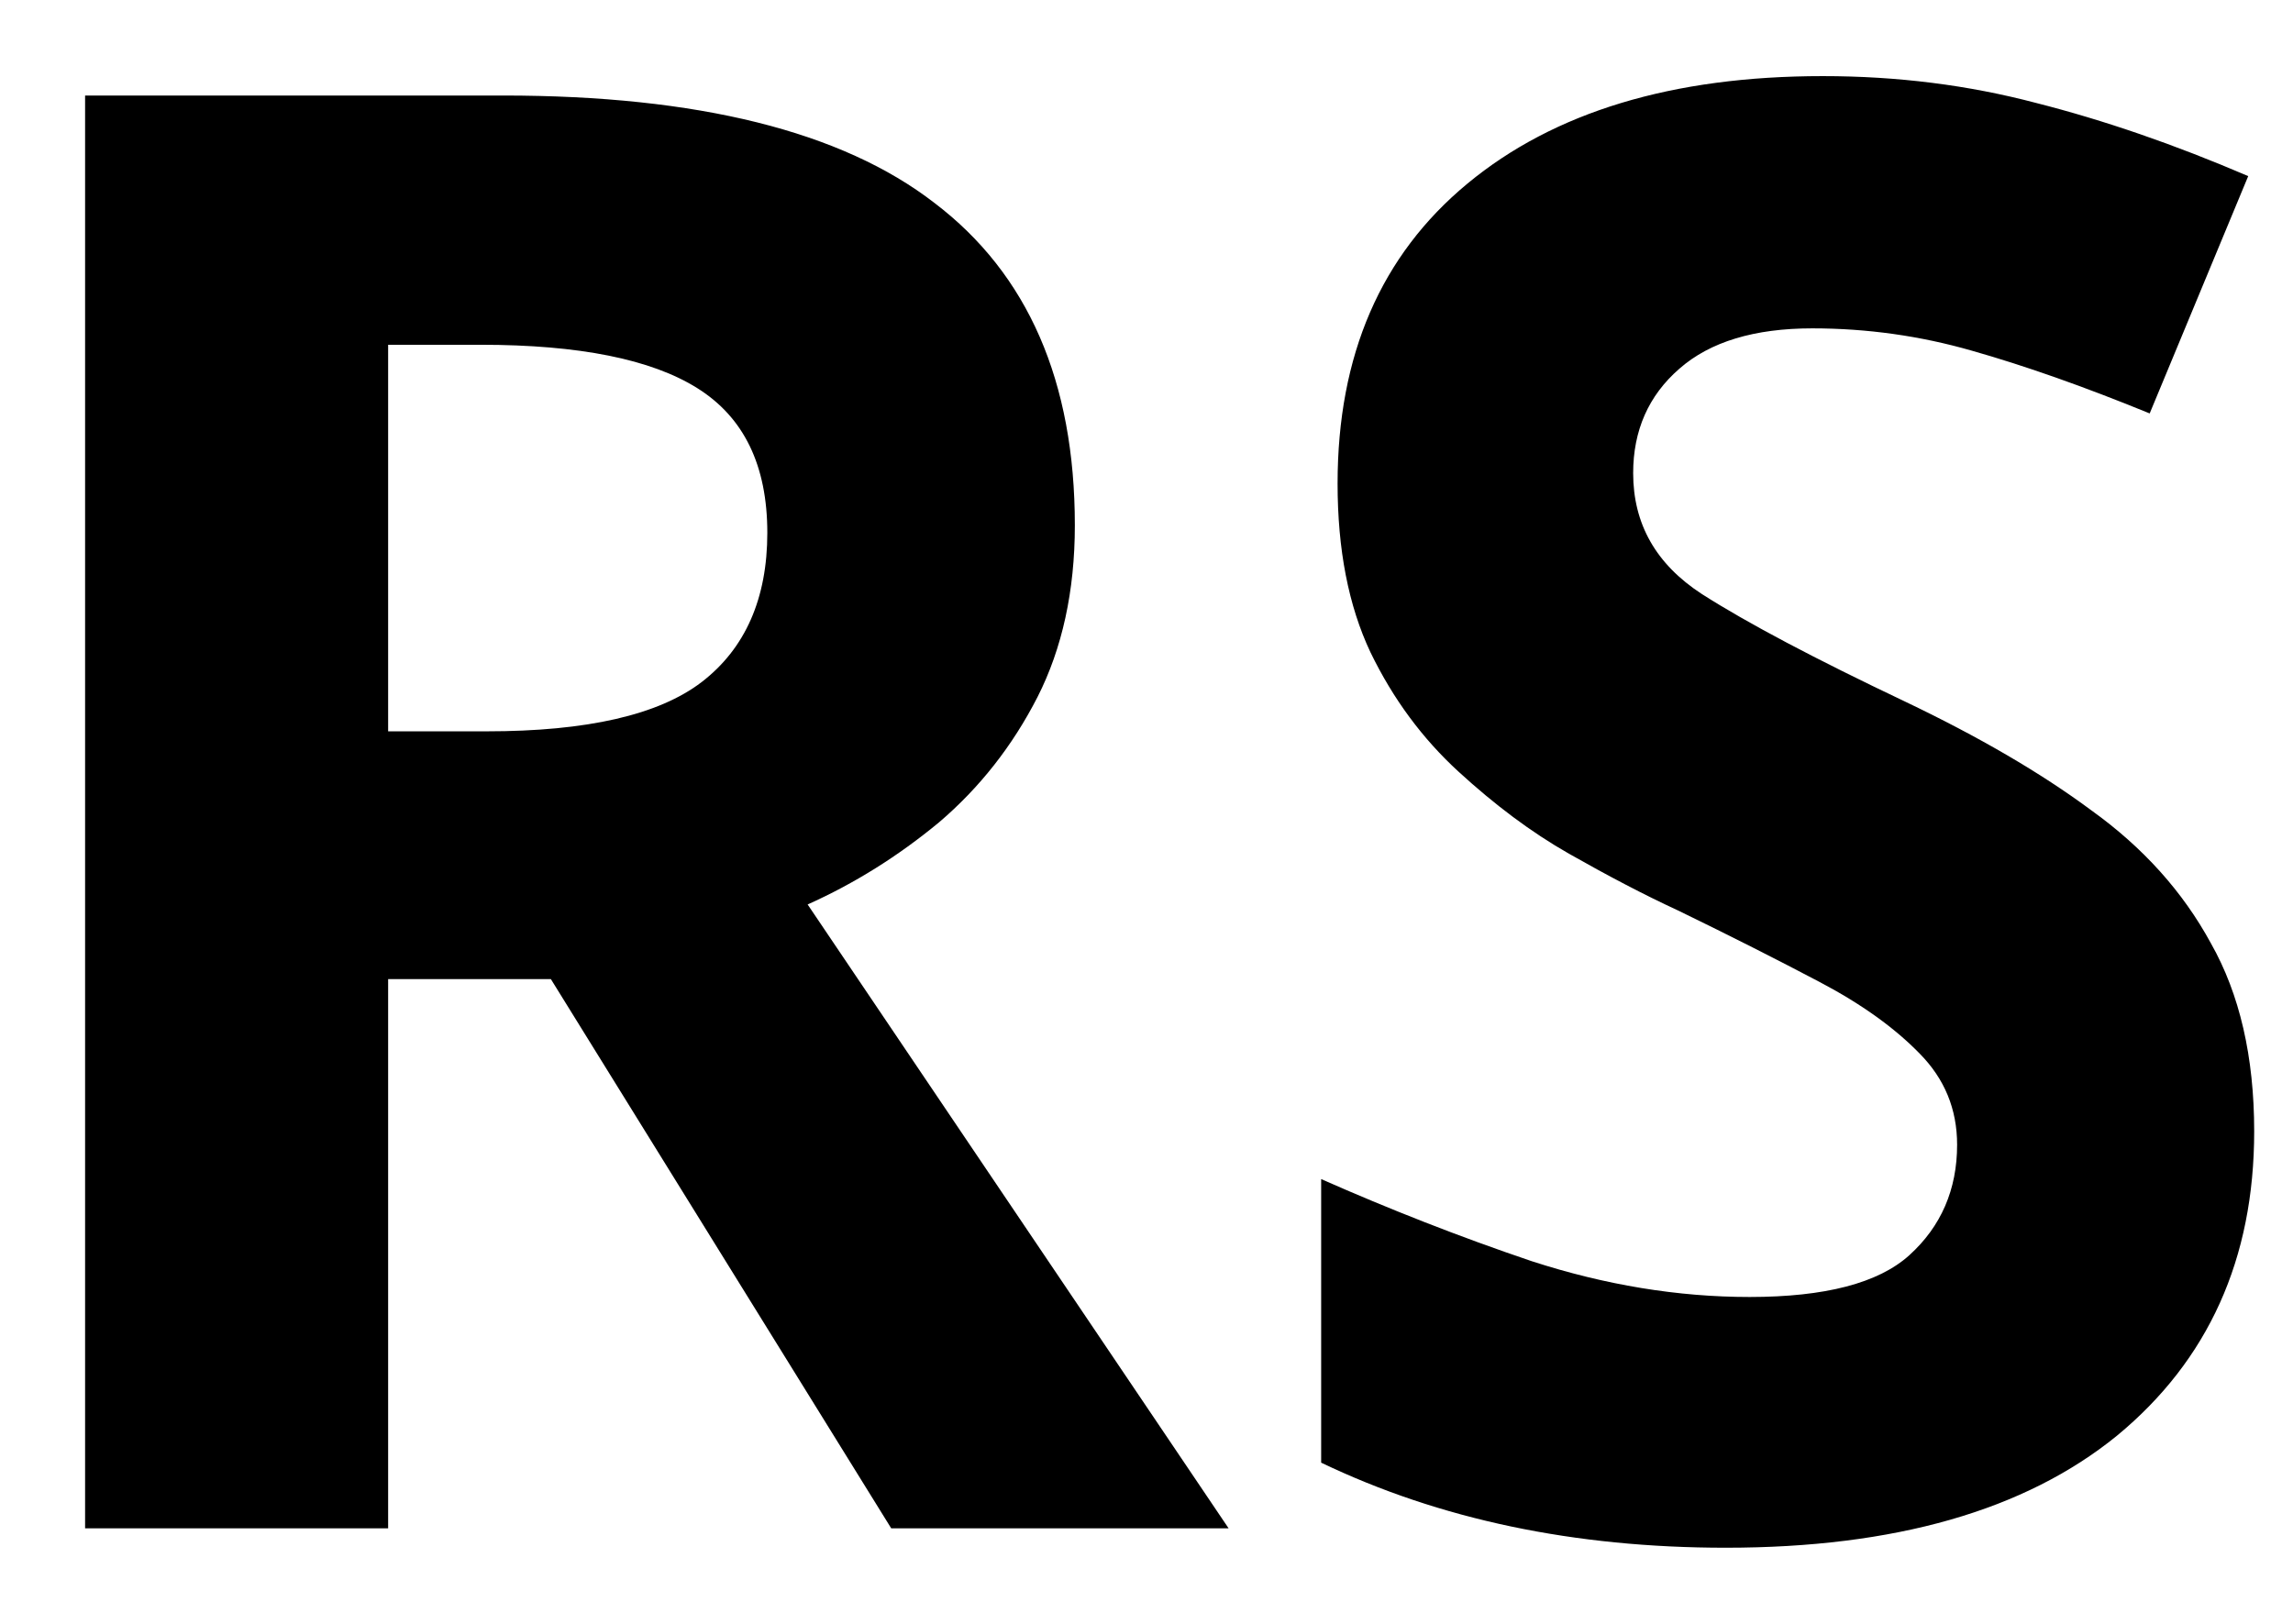
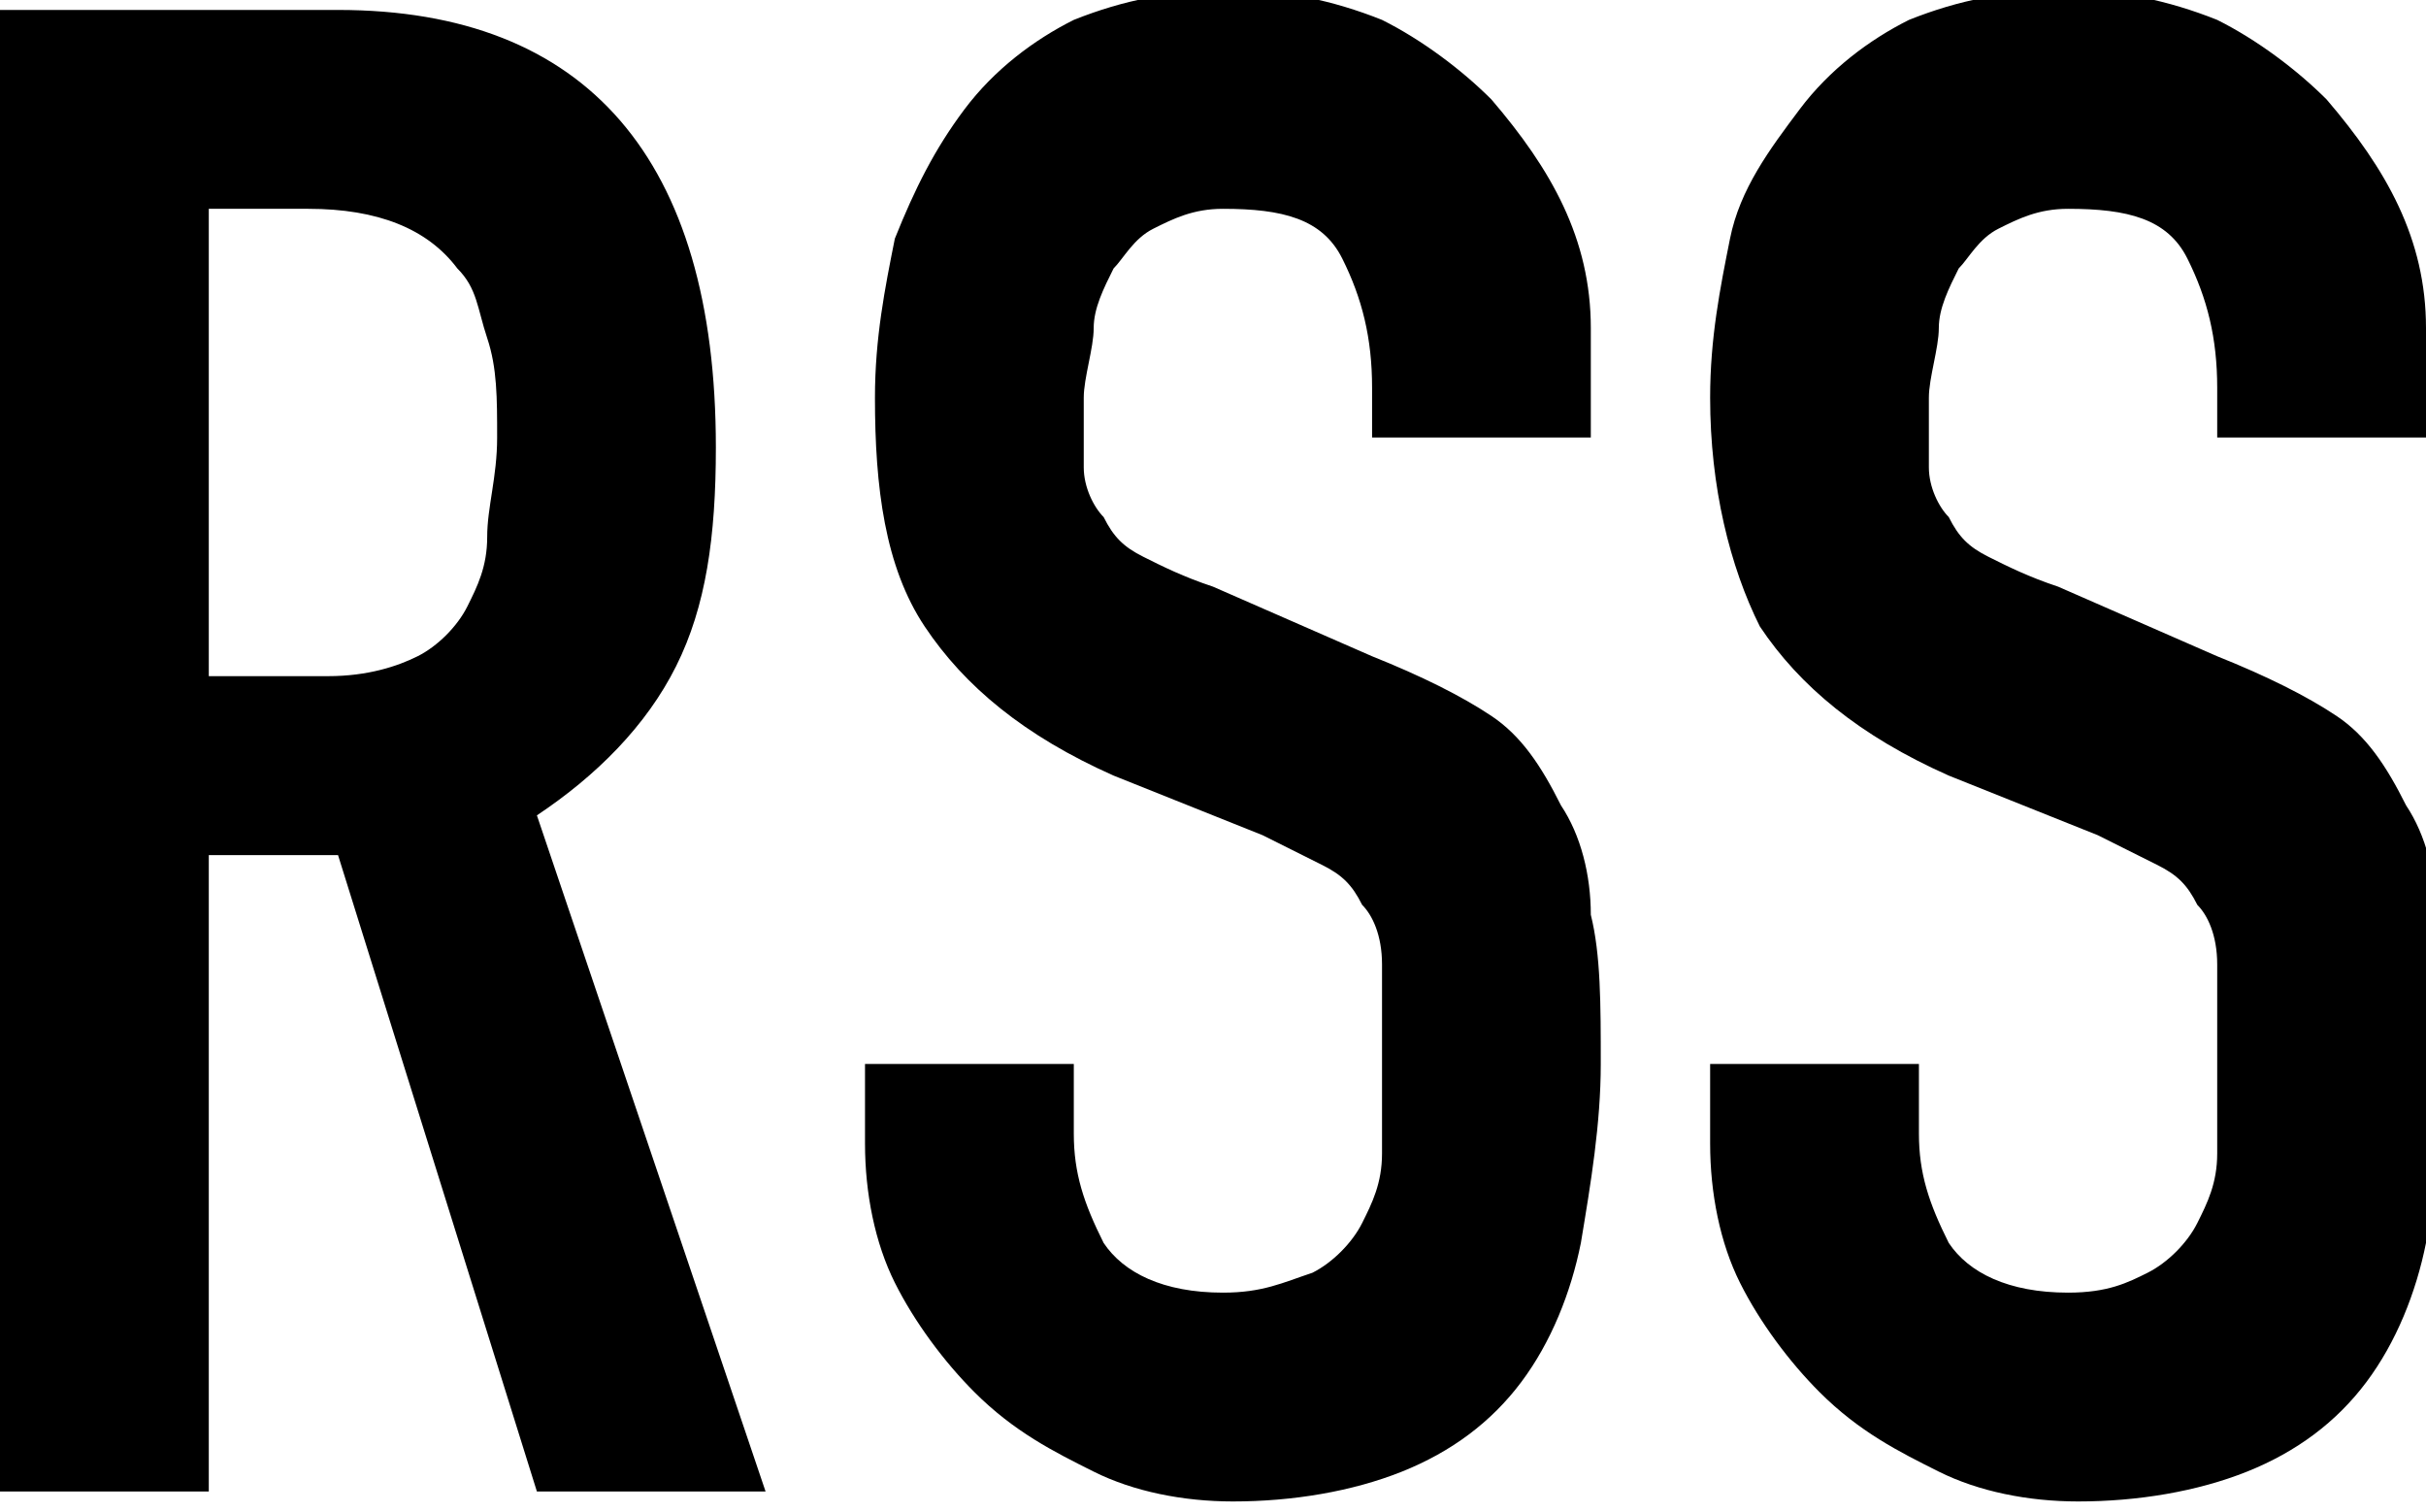
- <svg xmlns="http://www.w3.org/2000/svg" width="24px" height="17px" viewBox="0 0 24 17" version="1.1">
-   <g id="Page-1" stroke="none" stroke-width="1" fill="none" fill-rule="evenodd" font-family="DINCondensed-Bold, DIN Condensed" font-size="21" font-style="condensed" font-weight="bold">
-     <g id="header" transform="translate(-1113, -33)" fill="currentColor">
-       <text id="RSS">
-         <tspan x="1112.001" y="49">RSS</tspan>
-       </text>
-     </g>
+ <svg xmlns="http://www.w3.org/2000/svg" viewBox="0 0 24.4 15.2" style="enable-background:new 0 0 24.4 15.2" xml:space="preserve">
+   <g style="enable-background:new">
+     <path d="M0 15.1V.1h3.4c2.5 0 3.8 1.5 3.8 4.4 0 .9-.1 1.6-.4 2.2-.3.6-.8 1.1-1.4 1.5L7.7 15H5.4l-2-6.4H2.1V15H0zm2.1-13v4.7h1.2c.4 0 .7-.1.9-.2.2-.1.4-.3.5-.5.1-.2.2-.4.2-.7s.1-.6.1-1 0-.7-.1-1-.1-.5-.3-.7c-.3-.4-.8-.6-1.5-.6h-1zM15.9 4.4h-2.1v-.5c0-.5-.1-.9-.3-1.3-.2-.4-.6-.5-1.2-.5-.3 0-.5.1-.7.2-.2.1-.3.3-.4.4-.1.2-.2.4-.2.6s-.1.5-.1.7v.7c0 .2.1.4.2.5.1.2.2.3.4.4.2.1.4.2.7.3l1.6.7c.5.2.9.4 1.2.6.3.2.5.5.7.9.2.3.3.7.3 1.1.1.4.1.9.1 1.5s-.1 1.2-.2 1.8c-.1.5-.3 1-.6 1.4-.3.4-.7.7-1.2.9s-1.1.3-1.7.3c-.5 0-1-.1-1.4-.3-.4-.2-.8-.4-1.2-.8-.3-.3-.6-.7-.8-1.1s-.3-.9-.3-1.4v-.8h2.1v.7c0 .4.1.7.3 1.1.2.3.6.5 1.2.5.4 0 .6-.1.9-.2.2-.1.4-.3.5-.5.1-.2.2-.4.2-.7V9.7c0-.3-.1-.5-.2-.6-.1-.2-.2-.3-.4-.4l-.6-.3-1.5-.6c-.9-.4-1.5-.9-1.9-1.5S8.8 4.9 8.8 4c0-.6.1-1.1.2-1.6.2-.5.4-.9.7-1.3.3-.4.7-.7 1.1-.9.5-.2 1-.3 1.6-.3.5 0 1 .1 1.5.3.4.2.8.5 1.1.8.6.7 1 1.4 1 2.3v1.1zM24.4 4.4h-2.1v-.5c0-.5-.1-.9-.3-1.3-.2-.4-.6-.5-1.2-.5-.3 0-.5.1-.7.2-.2.1-.3.3-.4.4-.1.2-.2.4-.2.6 0 .2-.1.5-.1.7v.7c0 .2.1.4.2.5.1.2.2.3.4.4s.4.2.7.3l1.6.7c.5.2.9.4 1.2.6.3.2.5.5.7.9.2.3.3.7.3 1.1.1.4.1.9.1 1.5s-.1 1.2-.2 1.8c-.1.5-.3 1-.6 1.4-.3.4-.7.7-1.2.9-.5.2-1.1.3-1.7.3-.5 0-1-.1-1.4-.3-.4-.2-.8-.4-1.2-.8-.3-.3-.6-.7-.8-1.1-.2-.4-.3-.9-.3-1.4v-.8h2.1v.7c0 .4.1.7.3 1.1.2.3.6.5 1.2.5.4 0 .6-.1.8-.2.2-.1.4-.3.5-.5.1-.2.2-.4.2-.7V9.7c0-.3-.1-.5-.2-.6-.1-.2-.2-.3-.4-.4l-.6-.3-1.5-.6c-.9-.4-1.5-.9-1.9-1.5-.3-.6-.5-1.4-.5-2.3 0-.6.1-1.1.2-1.6s.4-.9.7-1.3c.3-.4.7-.7 1.1-.9.5-.2 1-.3 1.6-.3.5 0 1 .1 1.5.3.4.2.8.5 1.1.8.6.7 1 1.4 1 2.3v1.1z" />
  </g>
</svg>
